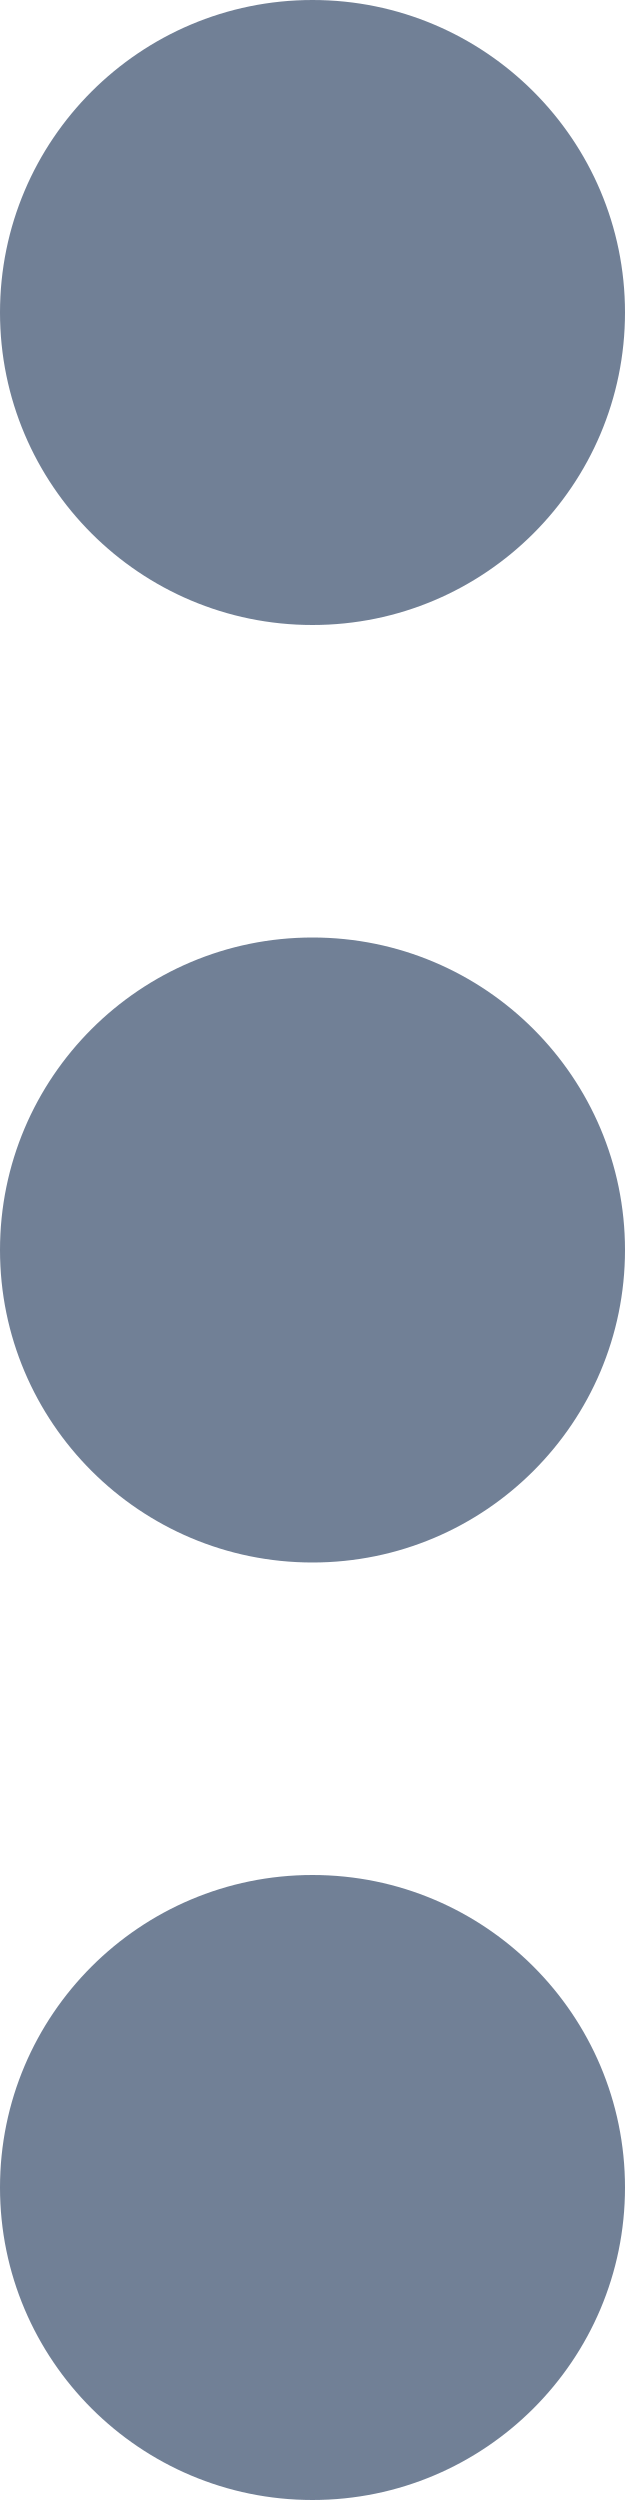
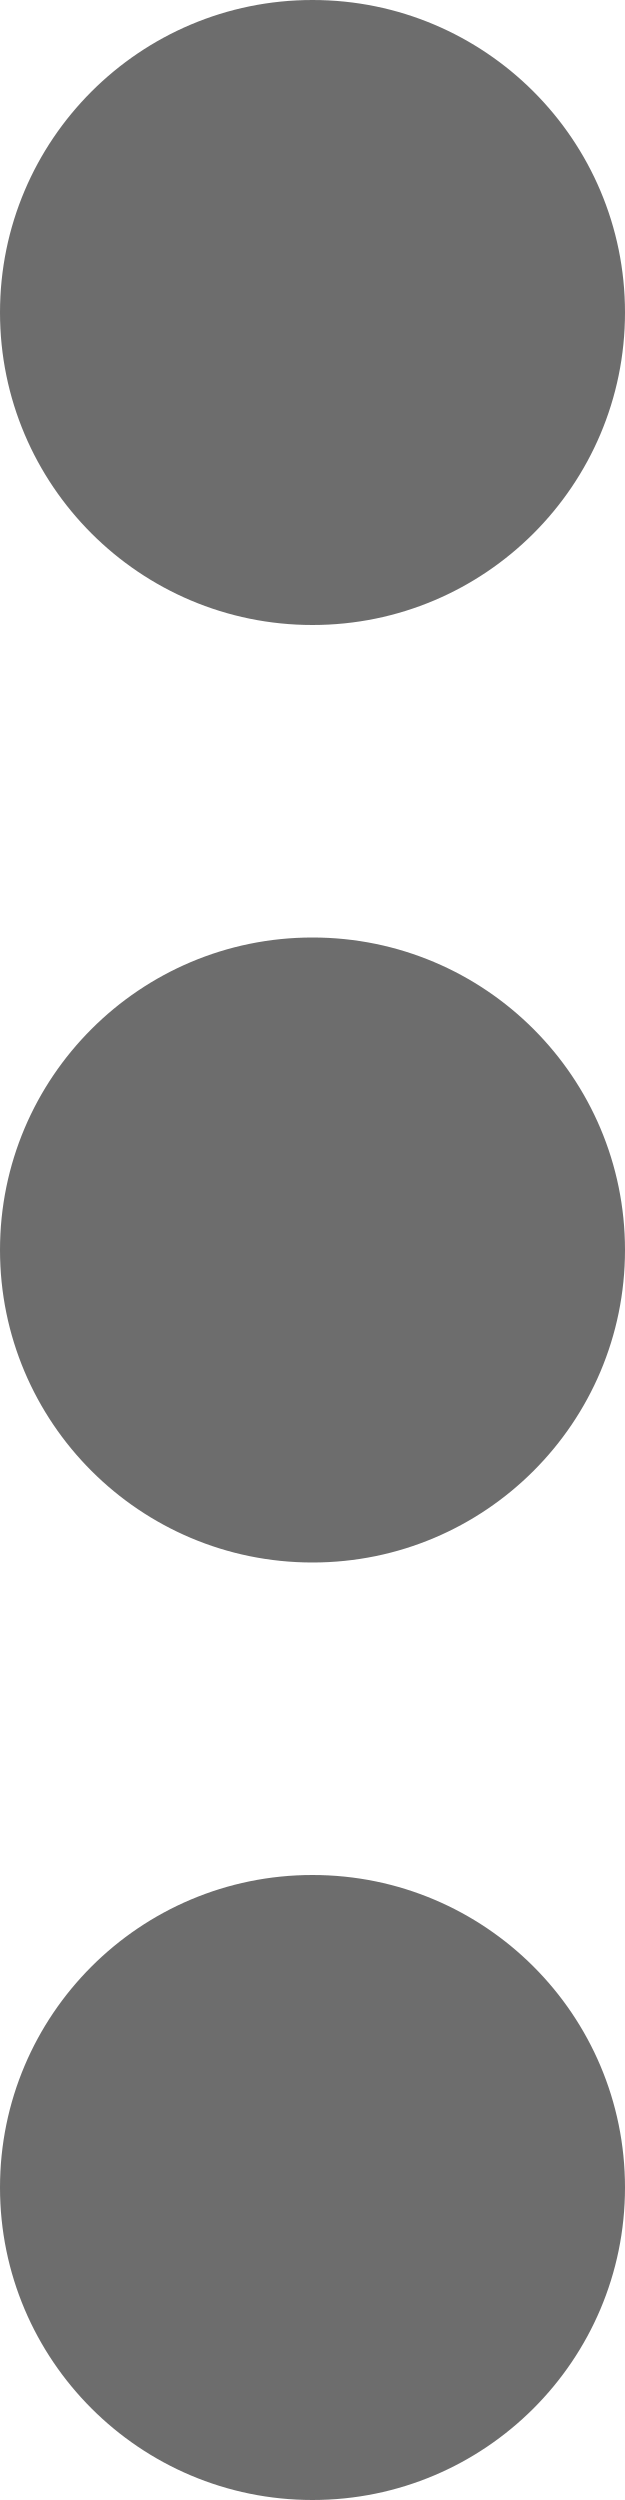
- <svg xmlns="http://www.w3.org/2000/svg" width="3" height="12" viewBox="0 0 3 12" fill="none">
-   <path d="M1.5 12C2.328 12 3 11.328 3 10.5C3 9.672 2.328 9 1.5 9C0.672 9 0 9.672 0 10.5C0 11.328 0.672 12 1.5 12Z" fill="#718096" />
-   <path d="M1.5 3C2.328 3 3 2.328 3 1.5C3 0.672 2.328 0 1.5 0C0.672 0 0 0.672 0 1.5C0 2.328 0.672 3 1.5 3Z" fill="#718096" />
-   <path d="M1.5 7.5C2.328 7.5 3 6.828 3 6C3 5.172 2.328 4.5 1.5 4.5C0.672 4.5 0 5.172 0 6C0 6.828 0.672 7.5 1.5 7.5Z" fill="#718096" />
+ <svg xmlns="http://www.w3.org/2000/svg" width="3" height="12" viewBox="0 0 3 12">
+   <g fill="#6D6D6D" fill-rule="evenodd">
+     <circle cx="1.5" cy="10.5" r="1.5" />
+     <circle cx="1.5" cy="1.5" r="1.5" />
+     <circle cx="1.5" cy="6" r="1.5" />
+   </g>
</svg>
